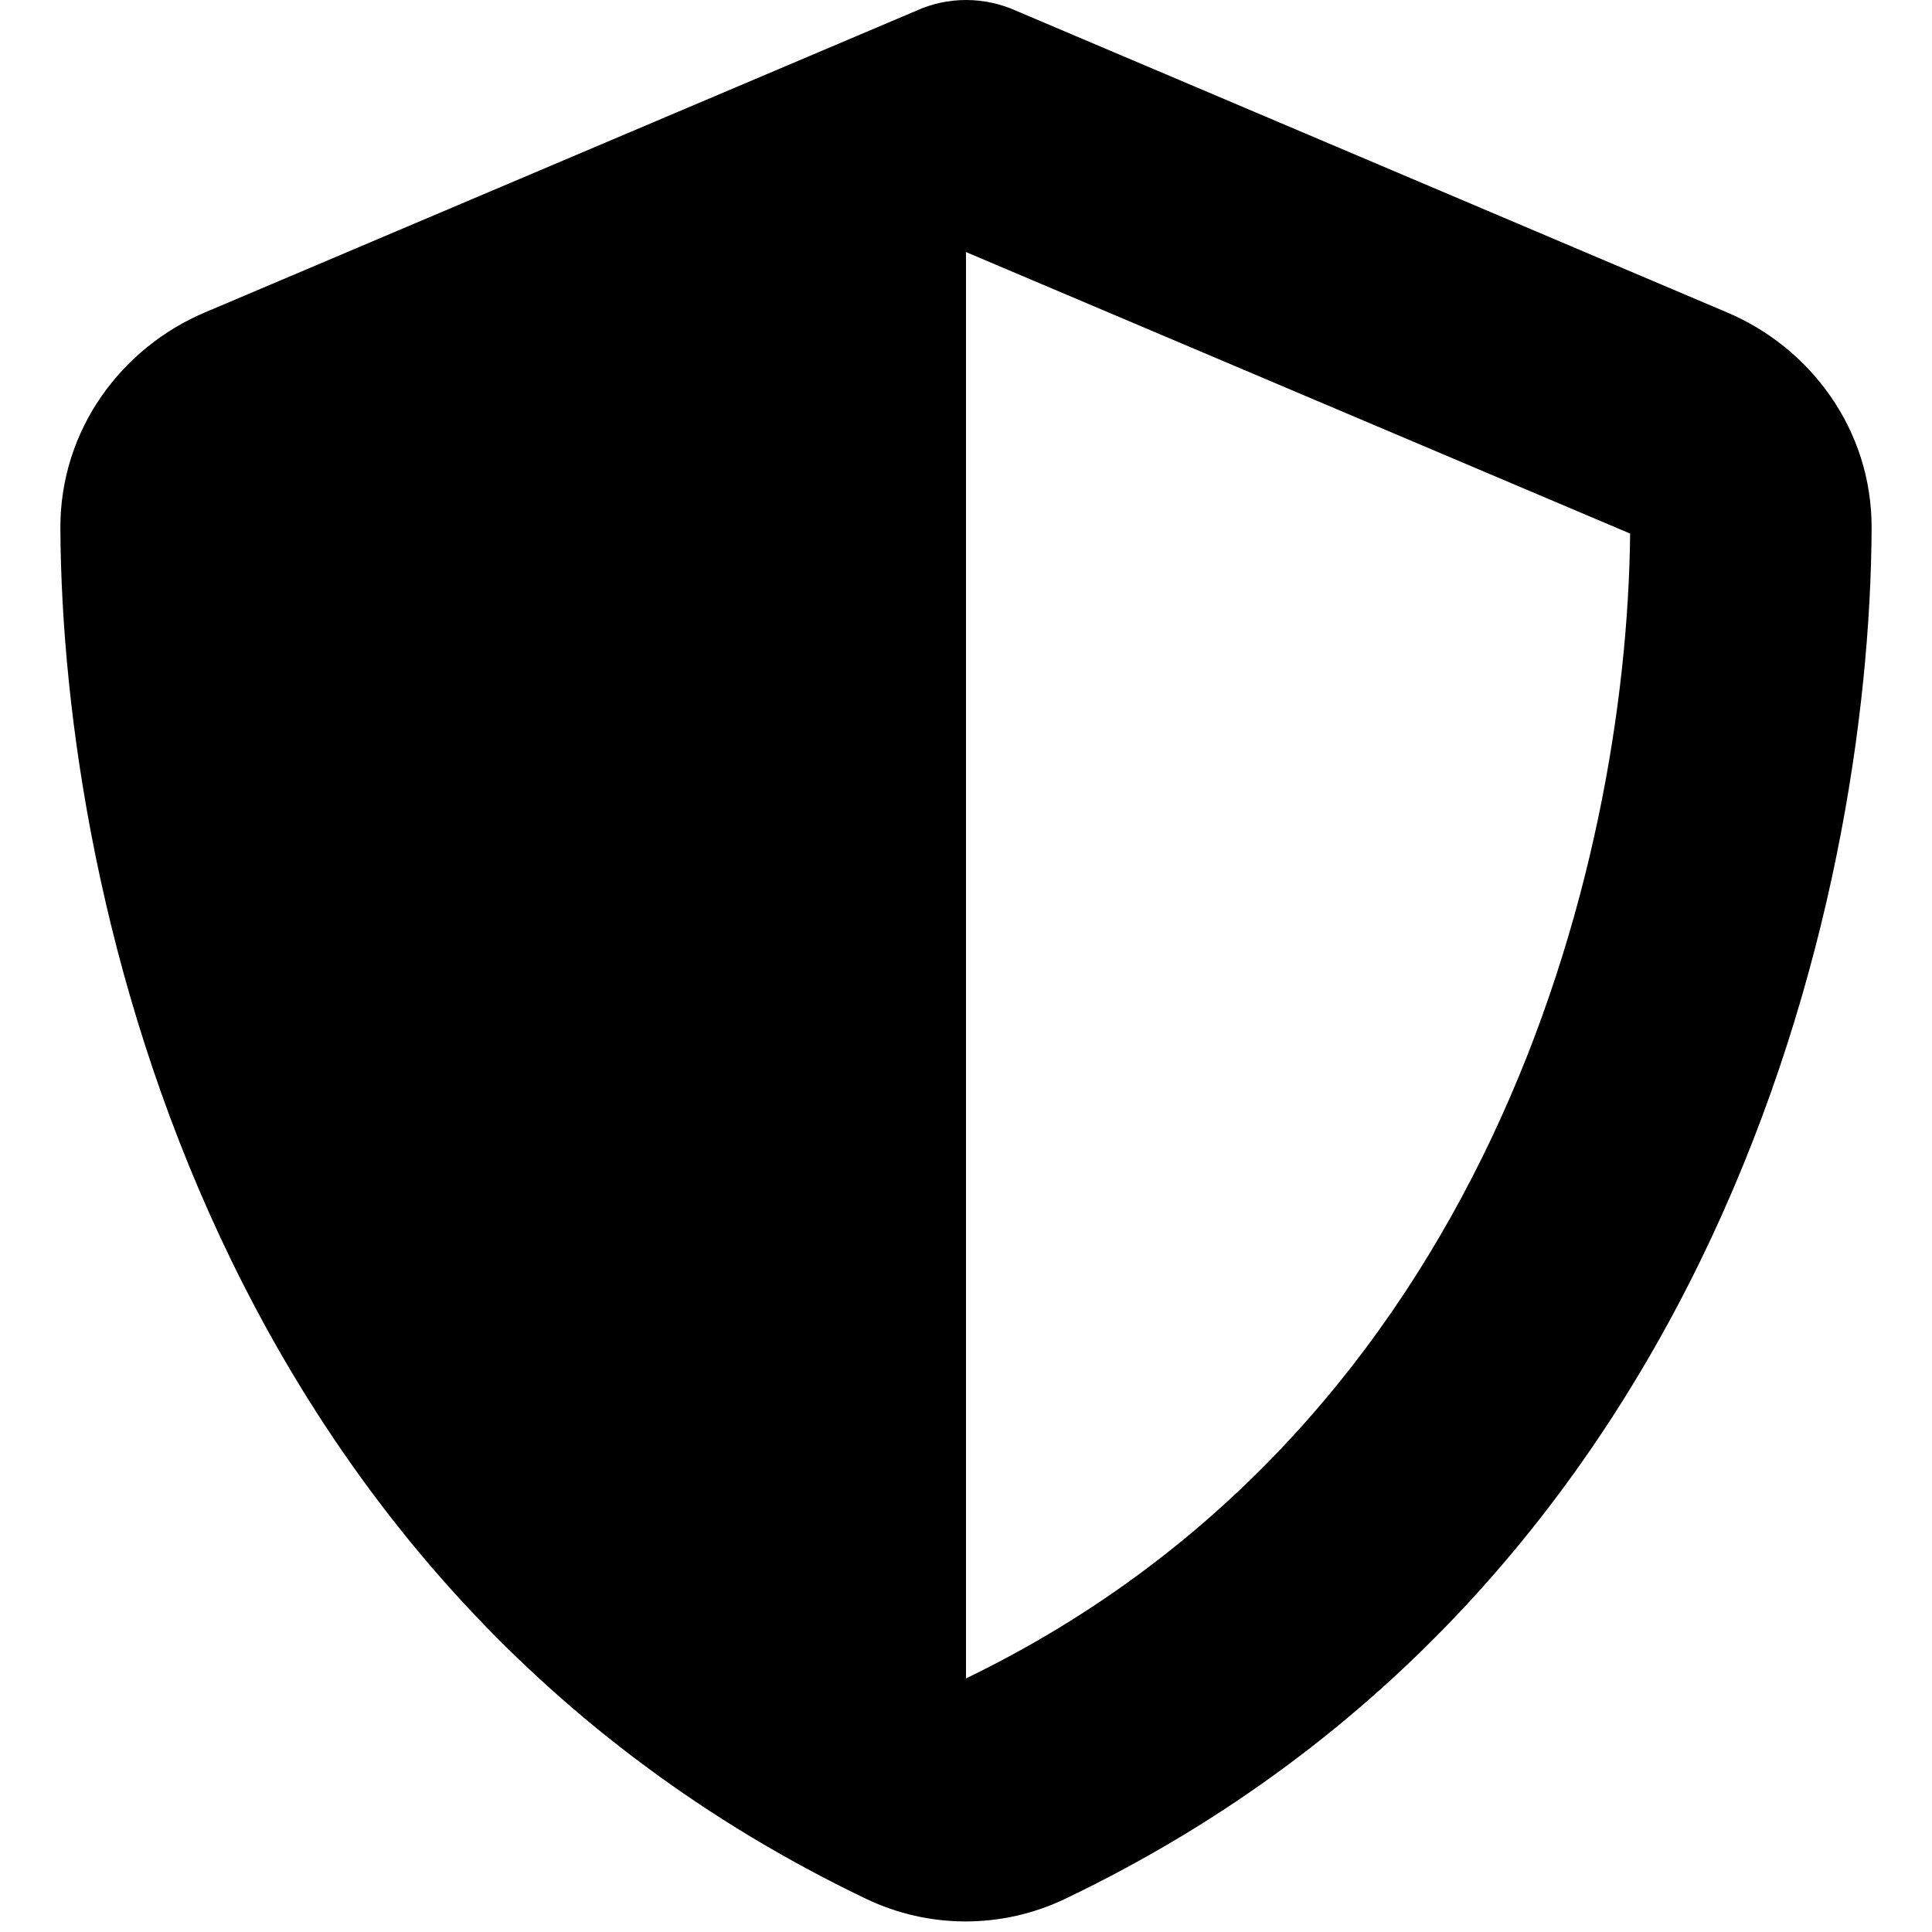
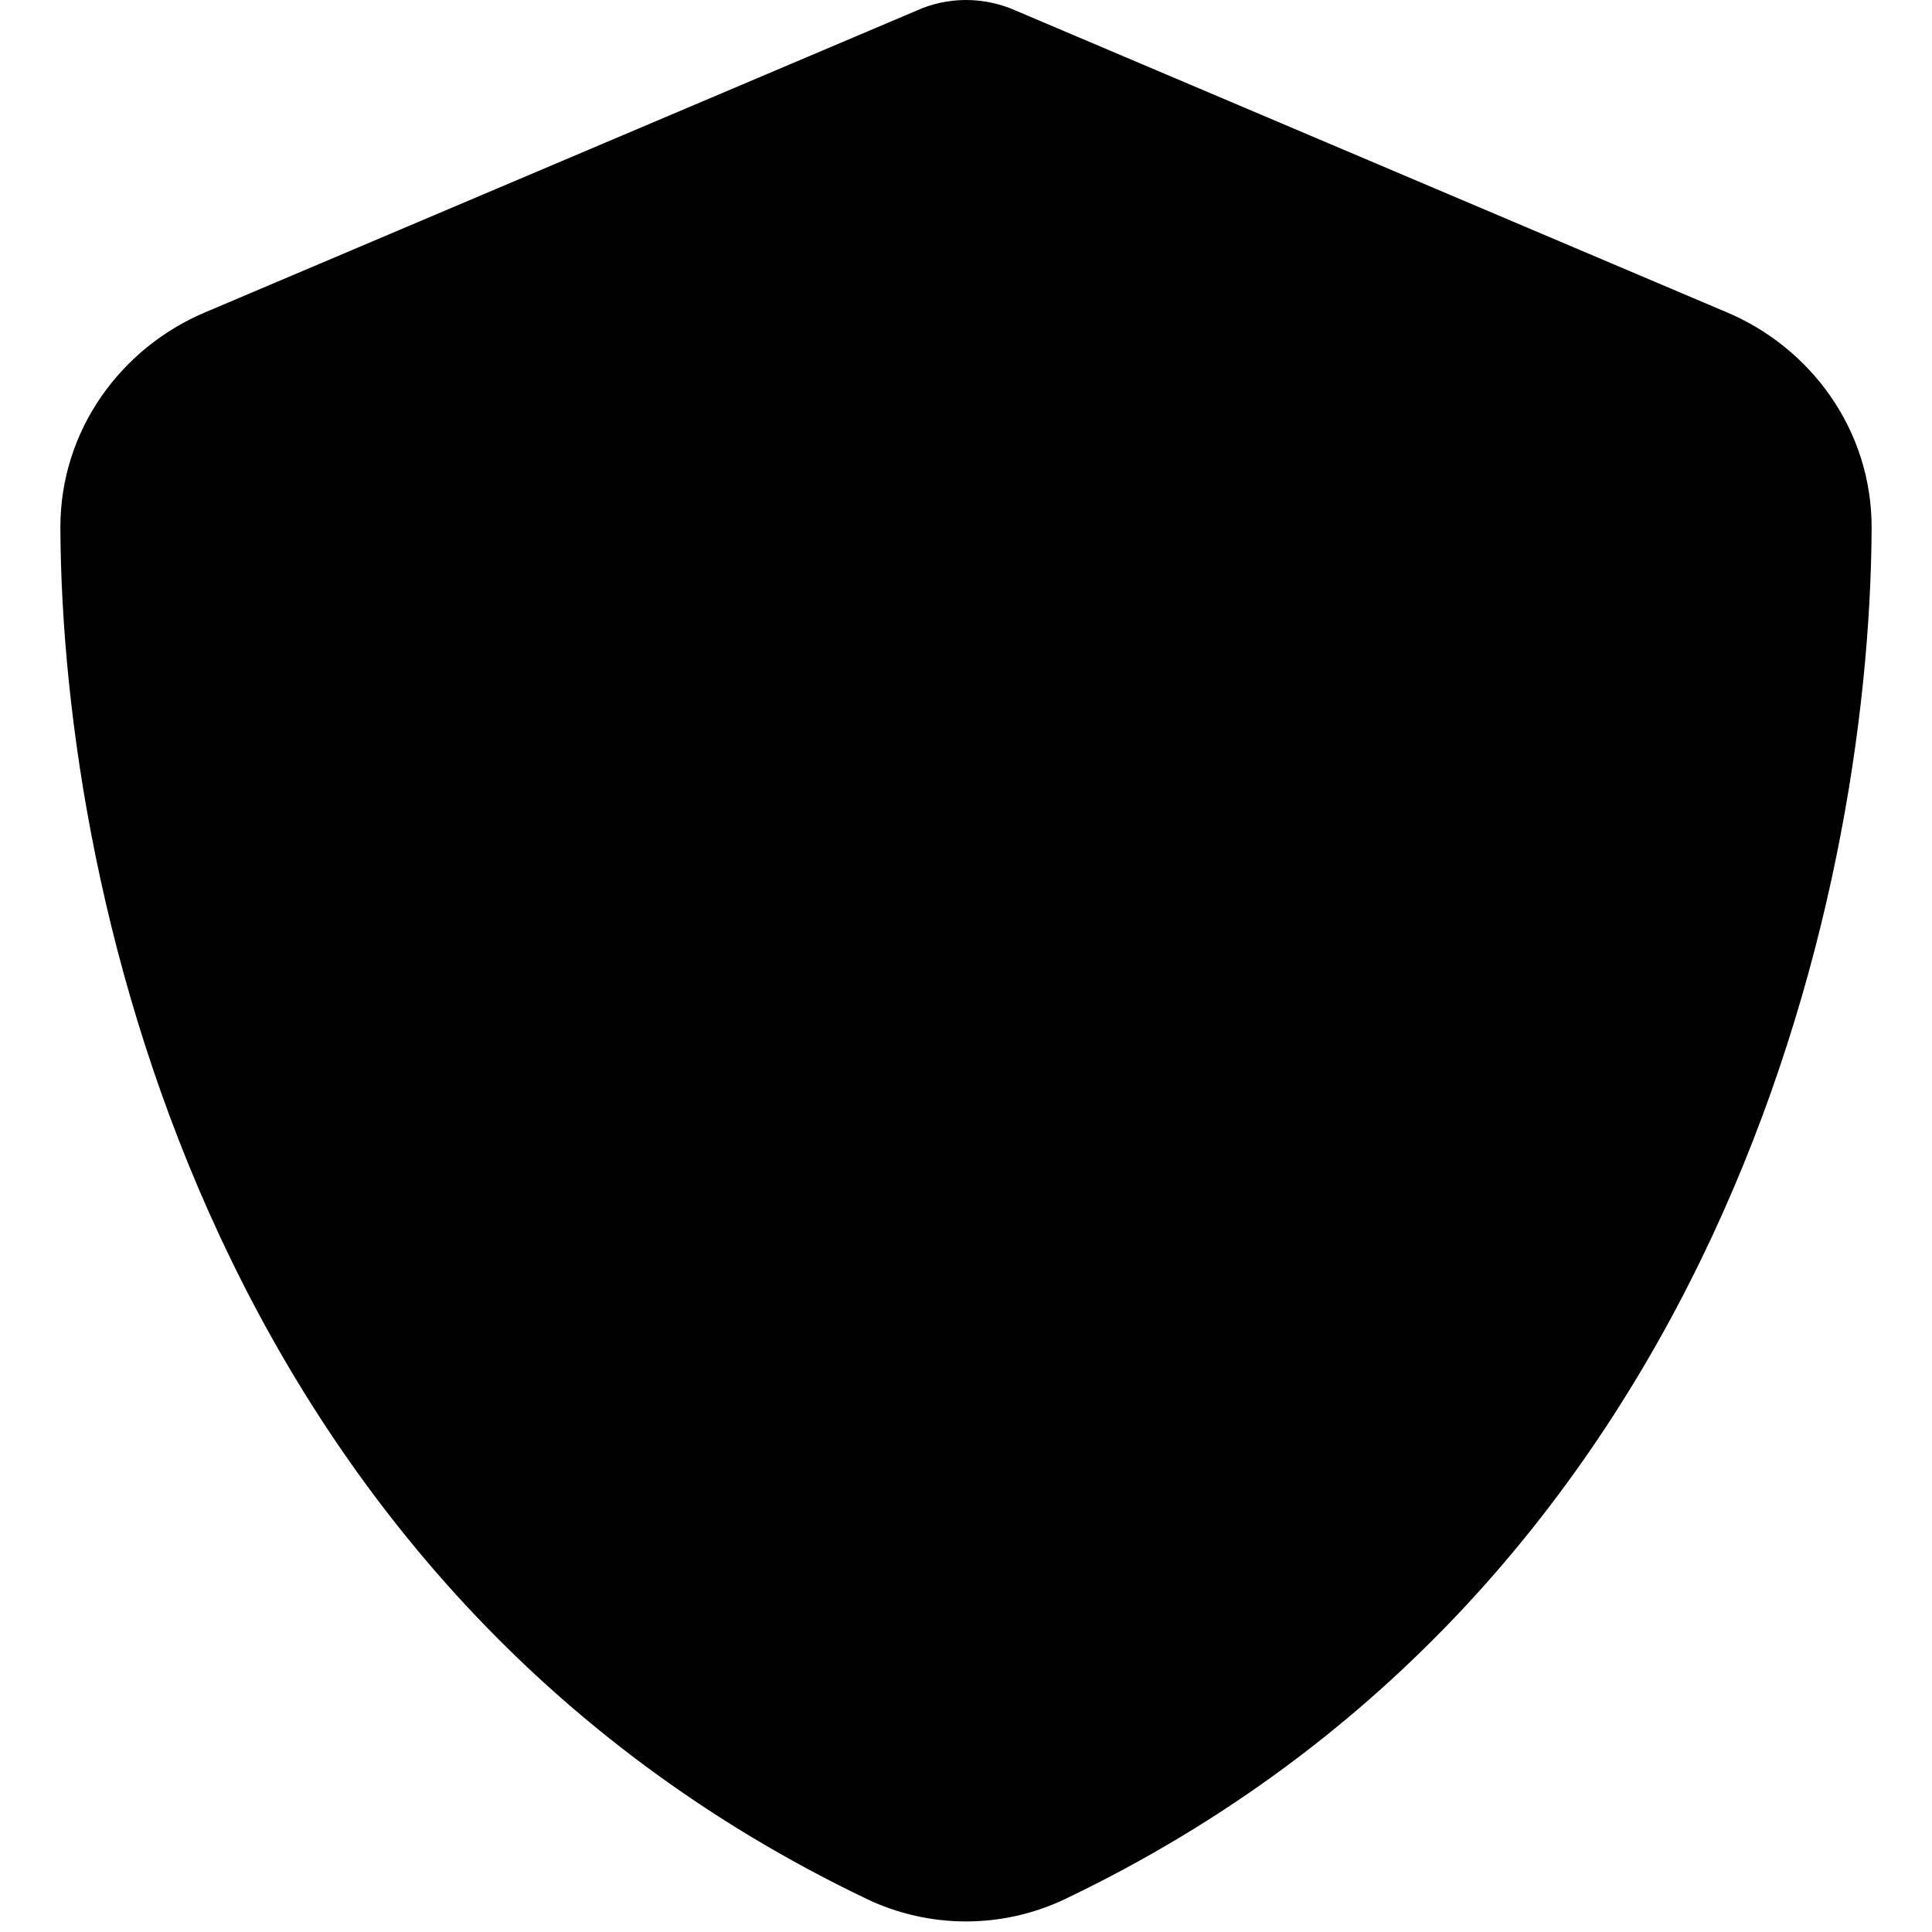
<svg xmlns="http://www.w3.org/2000/svg" viewBox="0 0 512 512">
-   <path fill="currentColor" d="M256 0c4.6 0 9.2 1 13.4 2.9L457.7 82.8c22 9.3 38.4 31 38.3 57.2c-.5 99.2-41.3 280.7-213.7 363.2c-16.7 8-36.1 8-52.8 0C57.3 420.7 16.5 239.2 16 140c-.1-26.2 16.3-47.9 38.3-57.2L242.7 2.9C246.8 1 251.4 0 256 0zm0 66.8V444.8C394 378 431.1 230.1 432 141.4L256 66.8l0 0z" />
+   <path fill="currentColor" d="M256 0c4.6 0 9.2 1 13.4 2.9L457.7 82.8c22 9.3 38.4 31 38.3 57.2c-.5 99.2-41.3 280.7-213.6 363.2c-16.7 8-36.1 8-52.8 0C57.3 420.7 16.5 239.2 16 140c-.1-26.2 16.3-47.9 38.3-57.2L242.7 2.9C246.8 1 251.4 0 256 0z" />
</svg>
